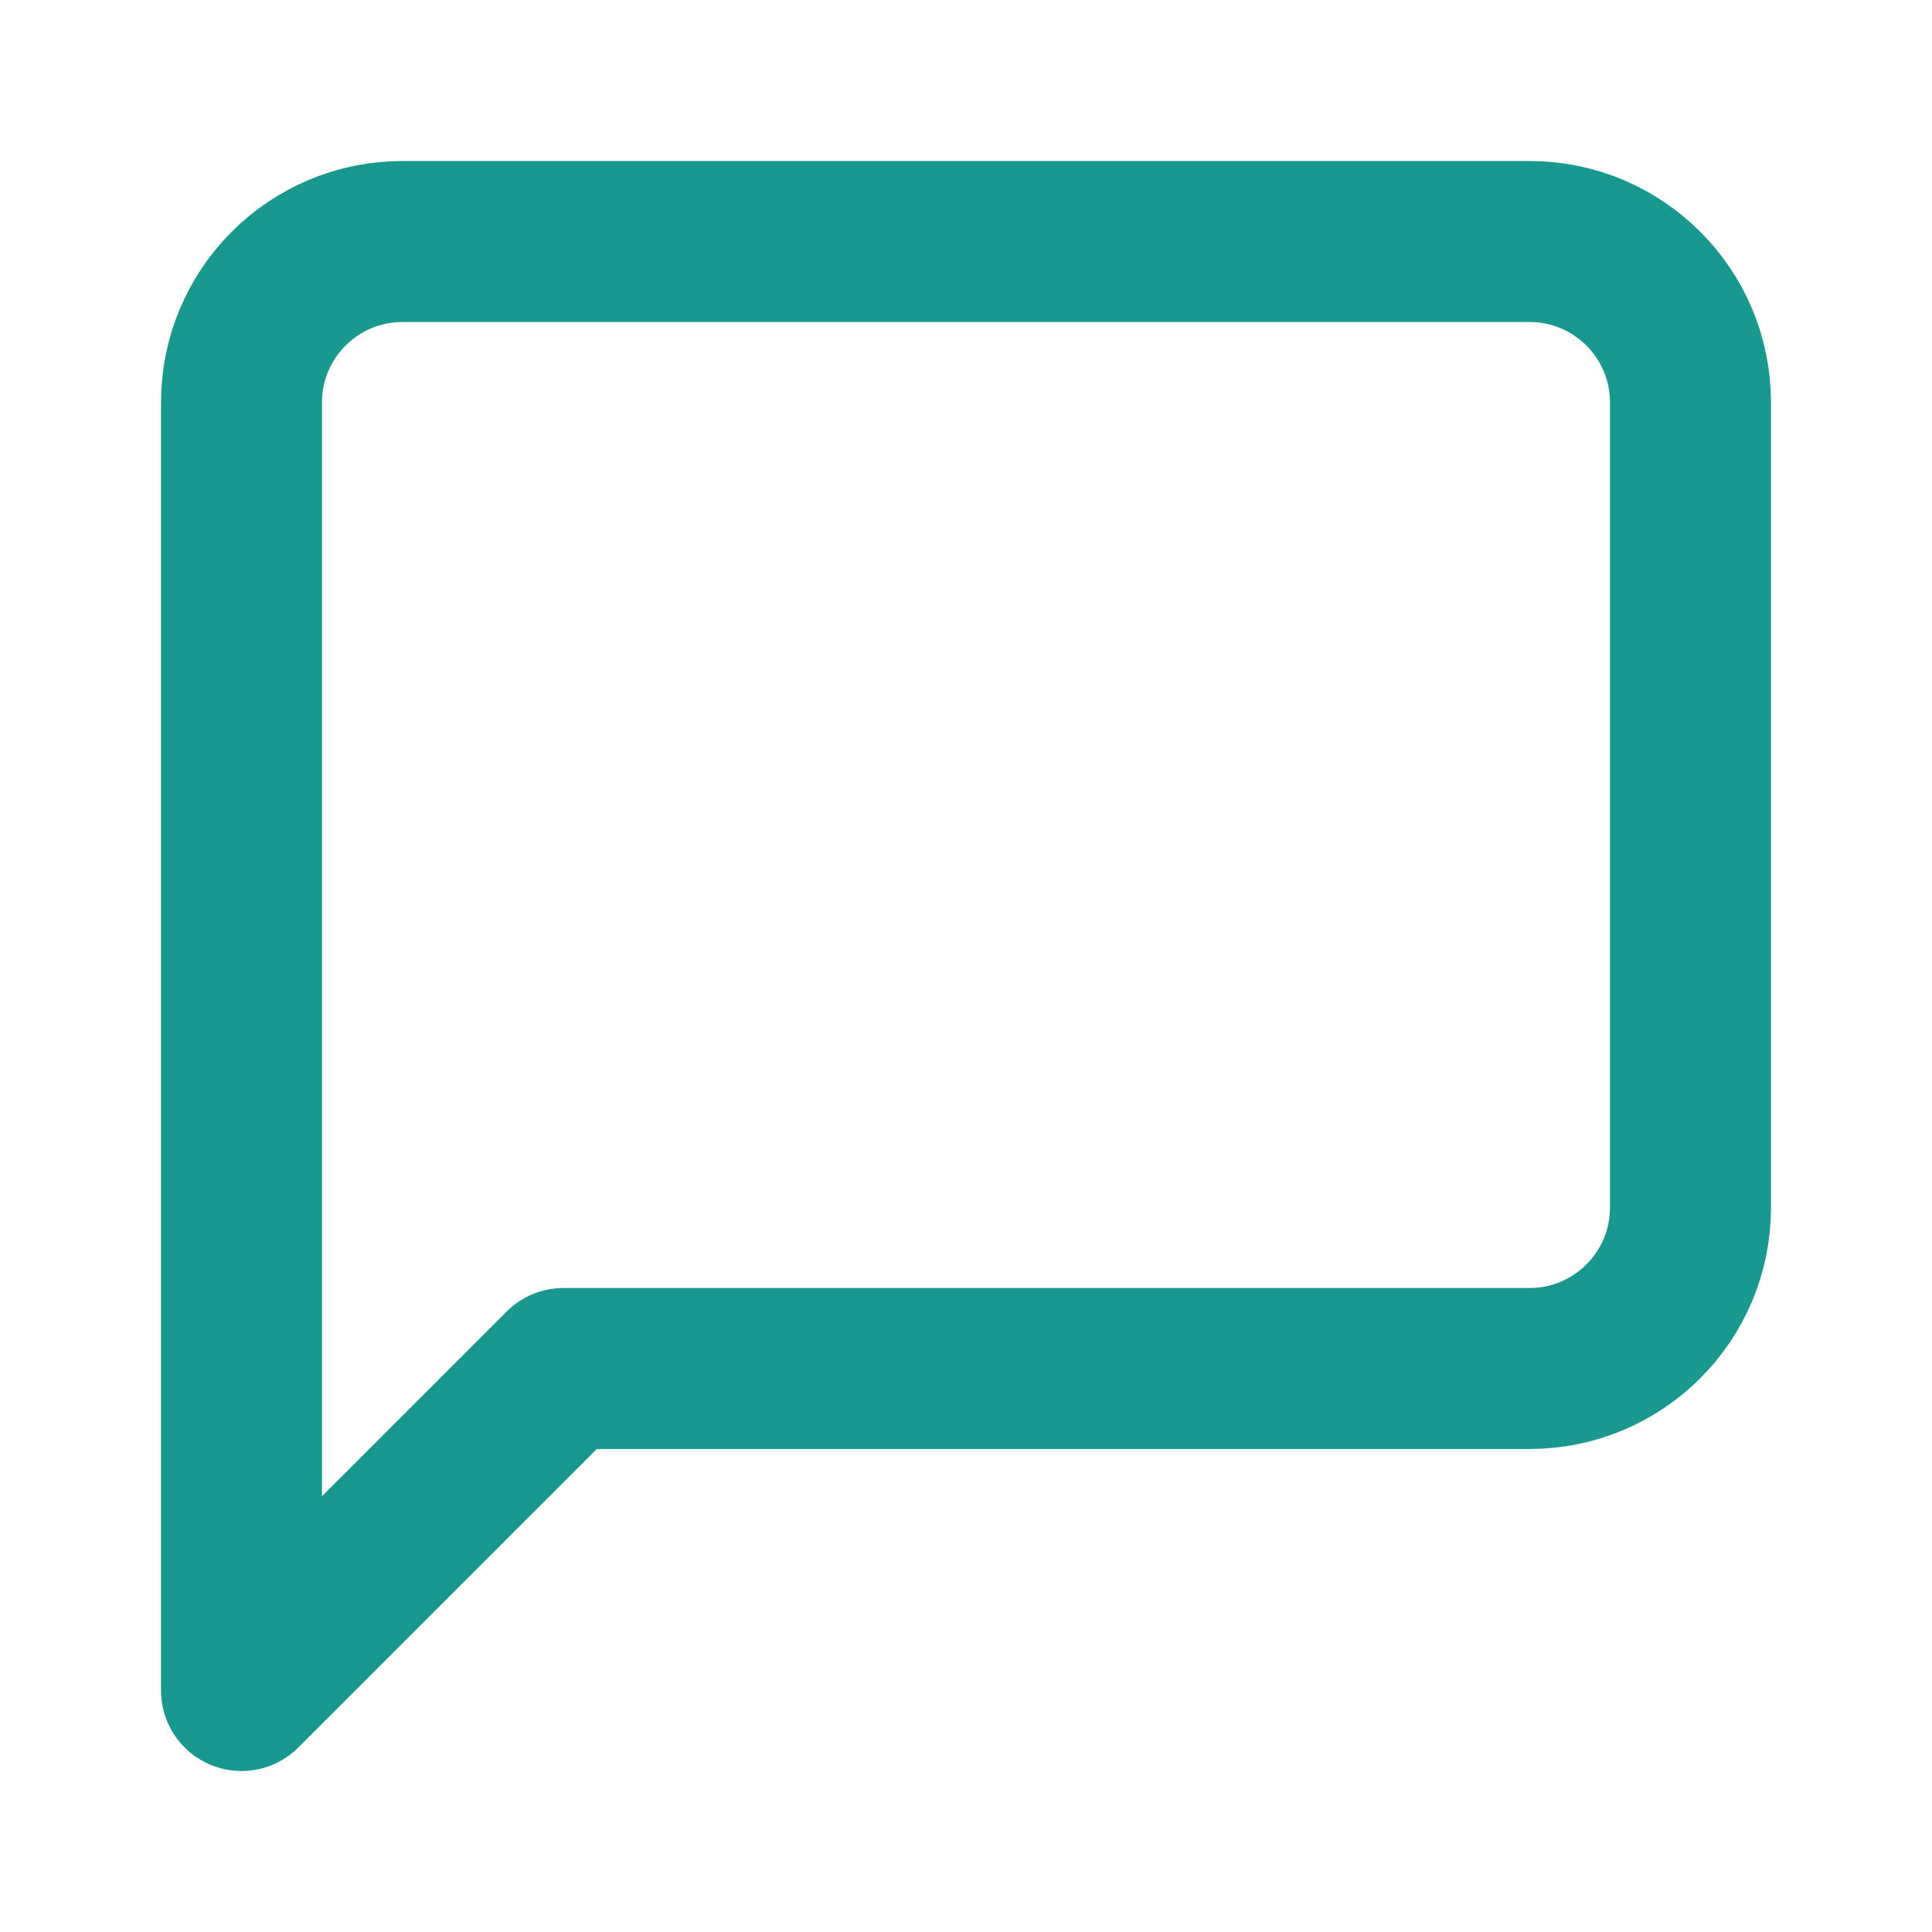
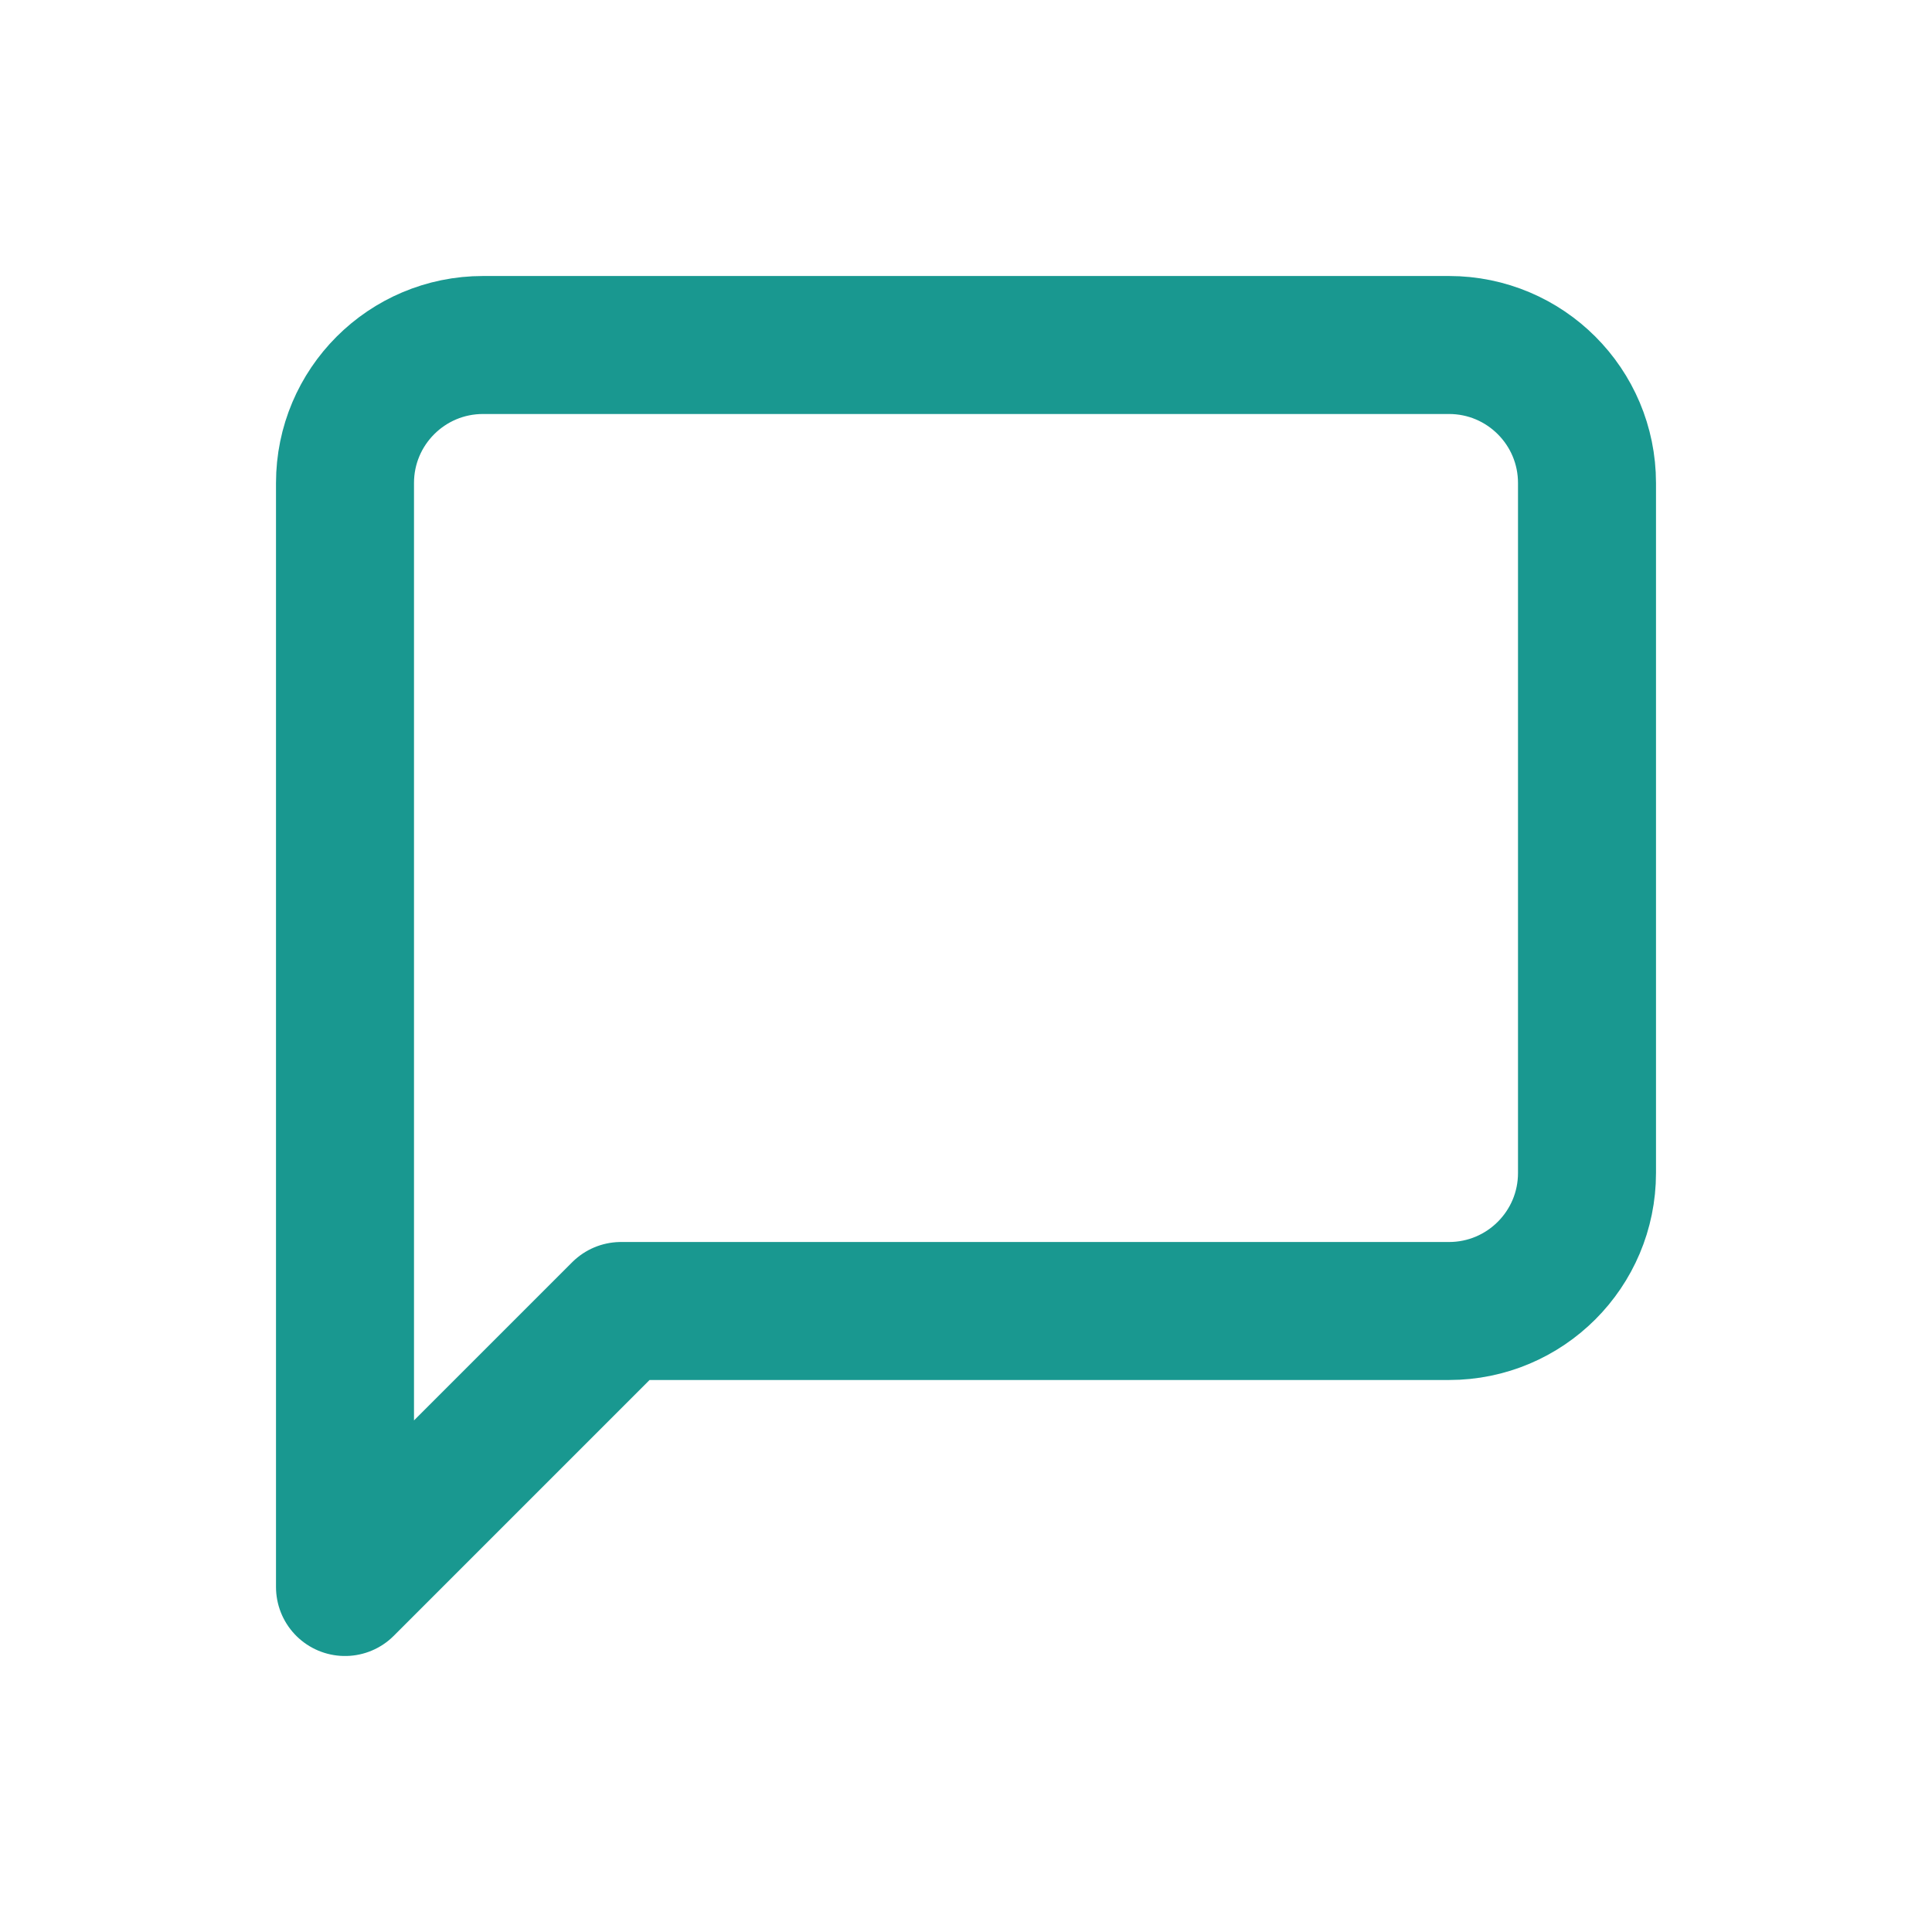
- <svg xmlns="http://www.w3.org/2000/svg" width="24" height="24" viewBox="0 0 24 24" fill="none" stroke="#199890" stroke-width="2" stroke-linecap="round" stroke-linejoin="round" class="lucide lucide-message-square h-6 w-6 text-[#37AF91]">
+ <svg xmlns="http://www.w3.org/2000/svg" width="24" height="24" viewBox="-2 -2 28 28" fill="none" stroke="#199890" stroke-width="2" stroke-linecap="round" stroke-linejoin="round" class="lucide lucide-message-square h-6 w-6 text-[#37AF91]">
  <path d="M21 15a2 2 0 0 1-2 2H7l-4 4V5a2 2 0 0 1 2-2h14a2 2 0 0 1 2 2z" />
</svg>
